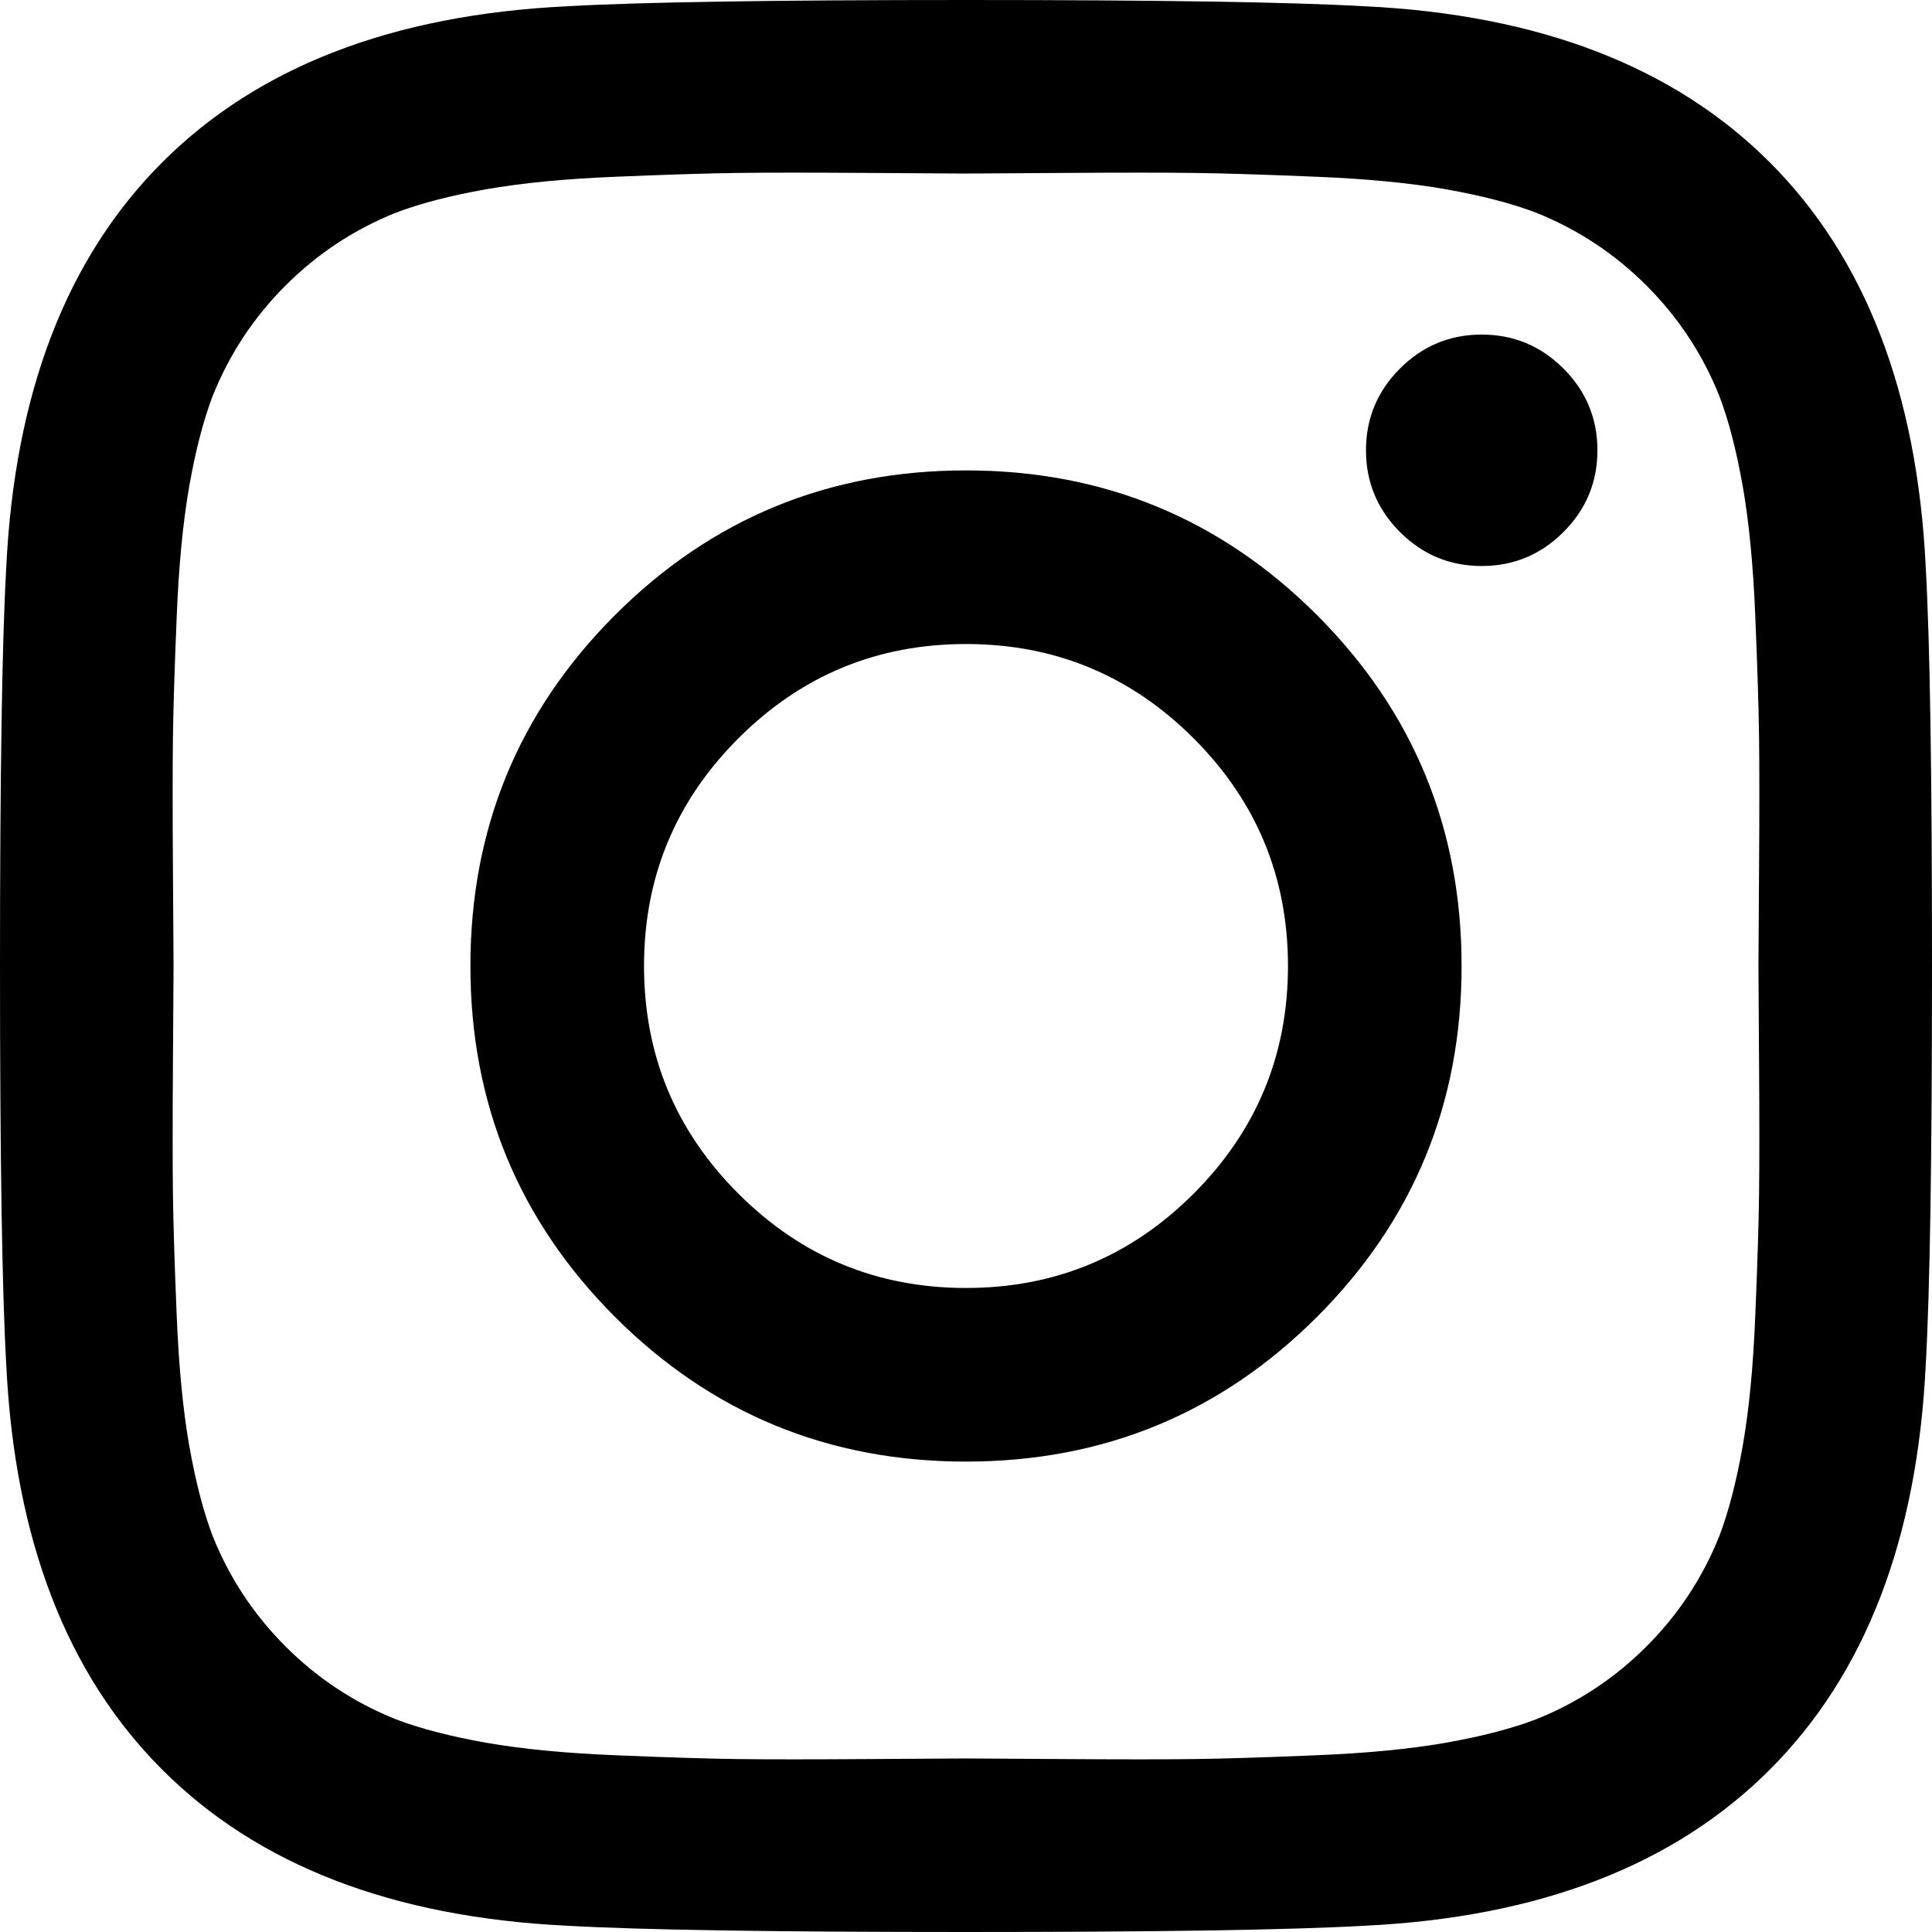
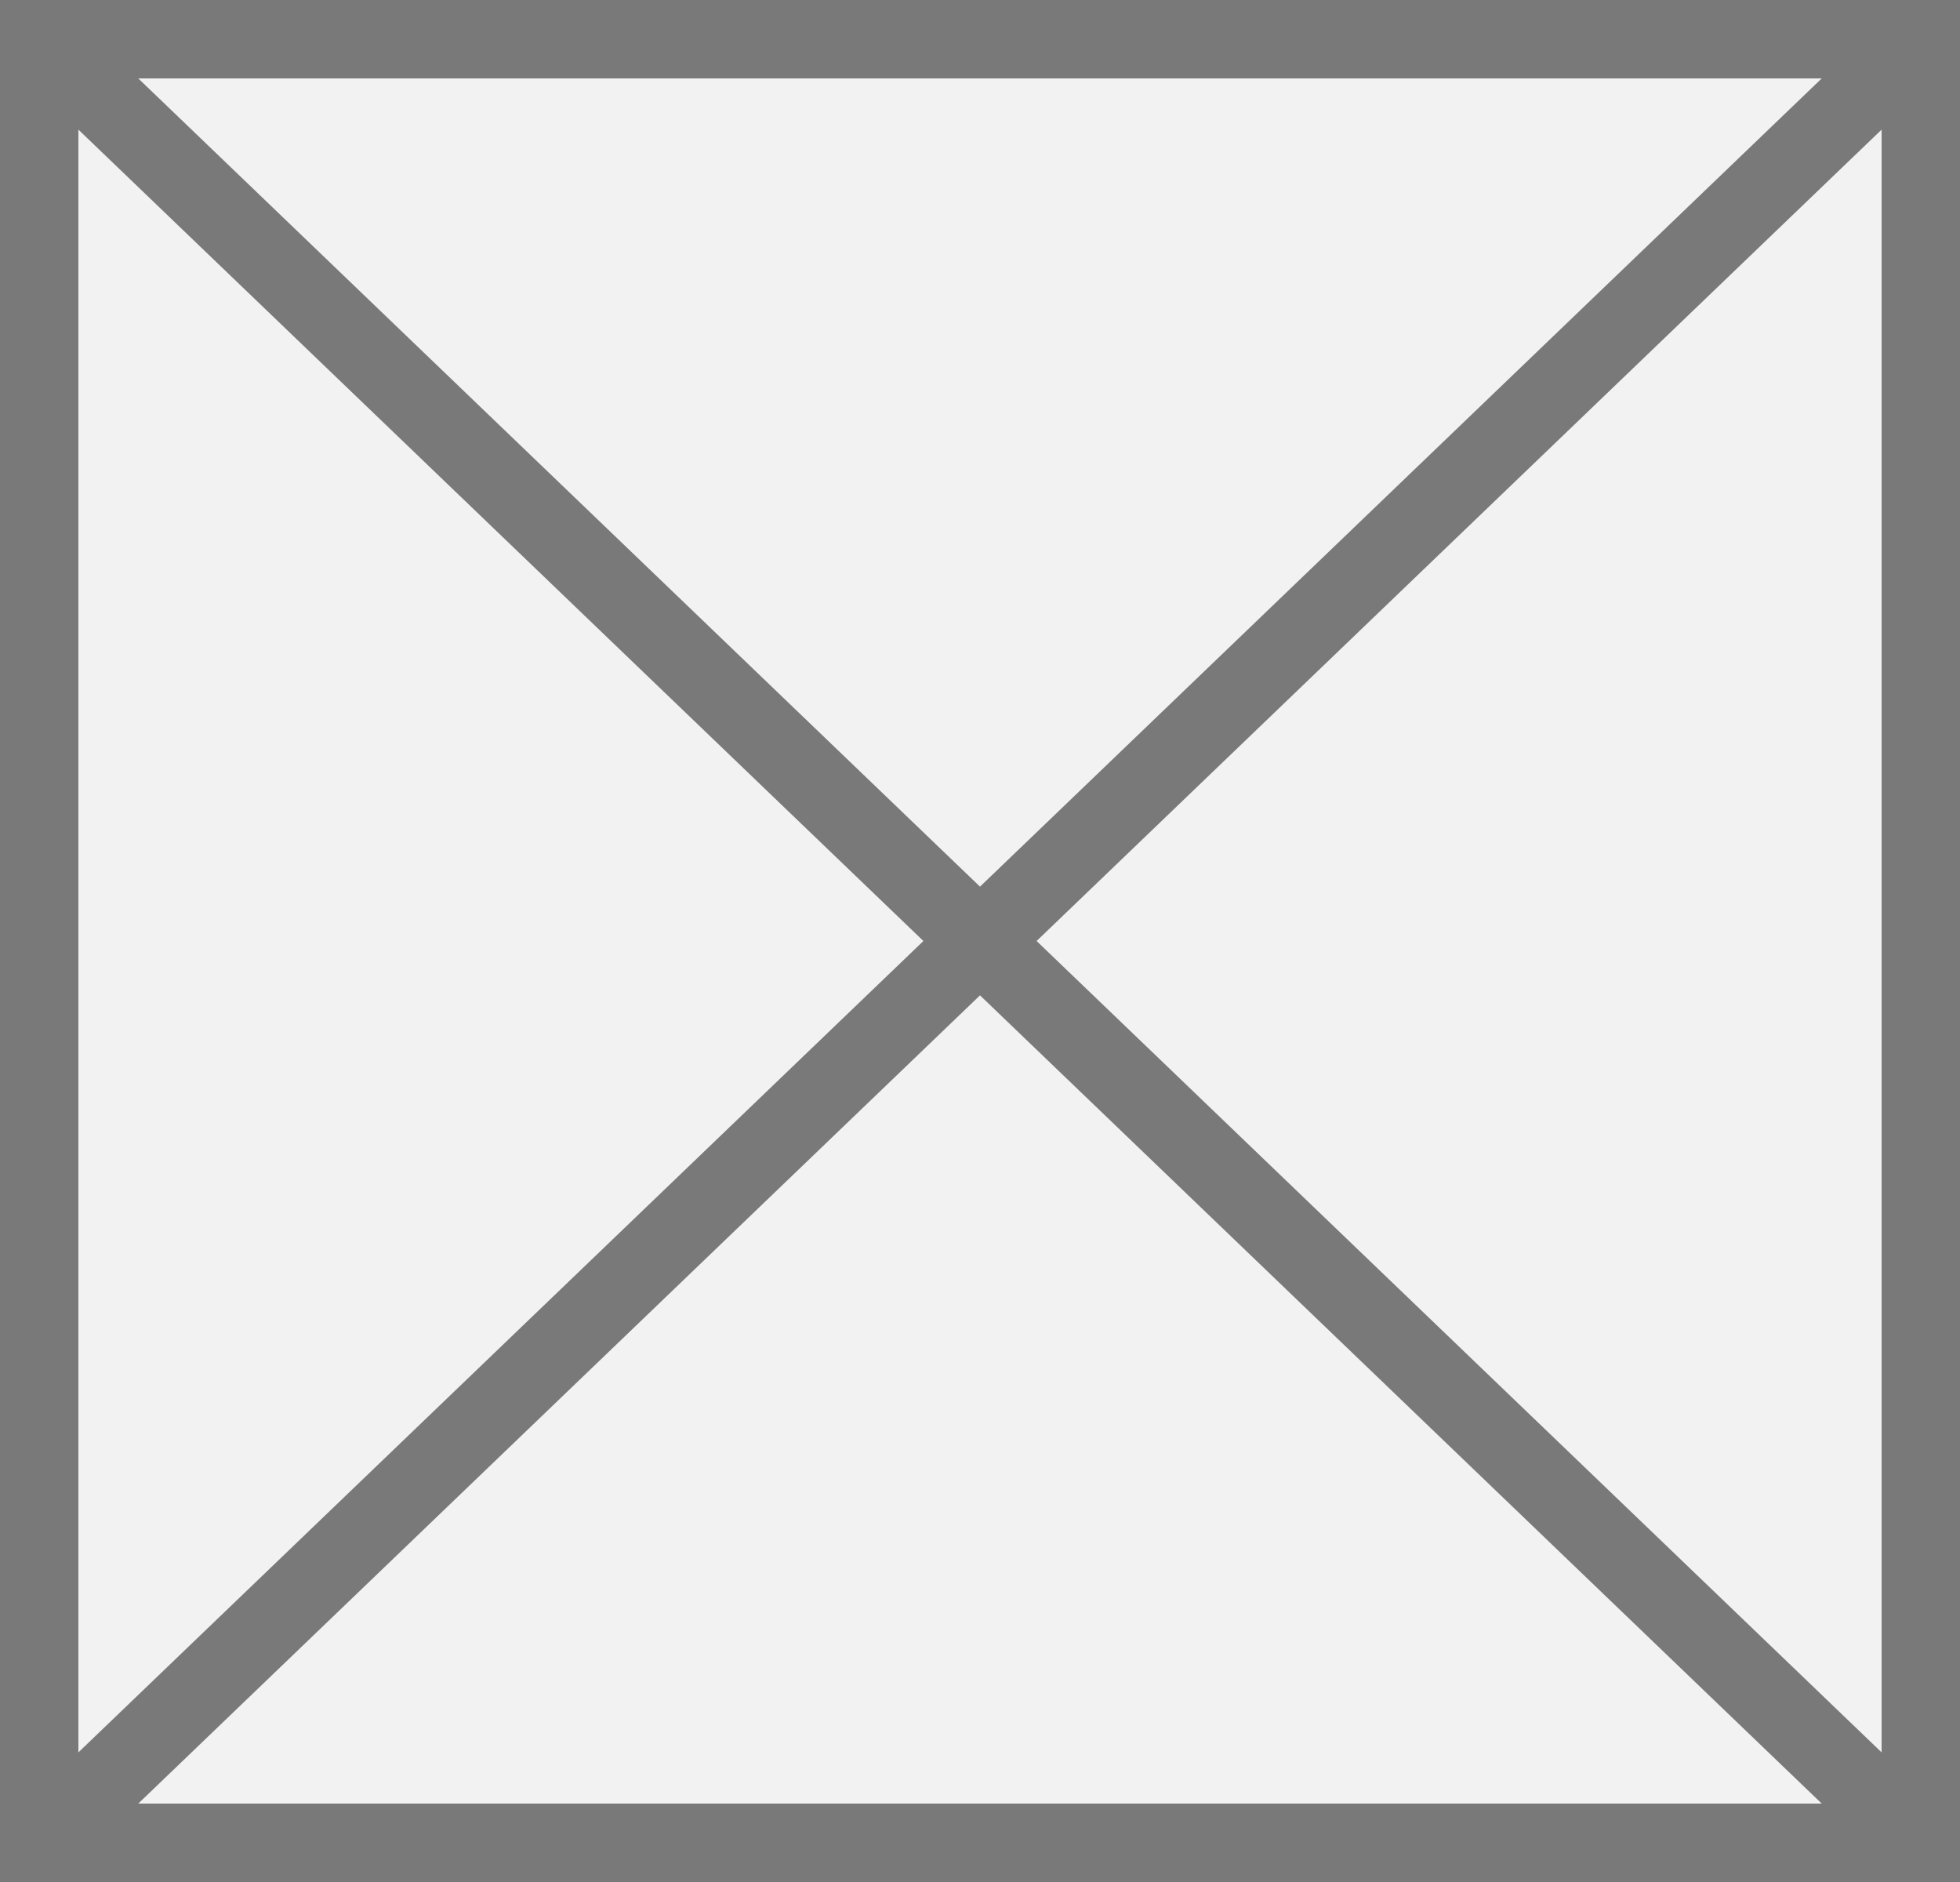
- <svg xmlns="http://www.w3.org/2000/svg" version="1.1" width="29px" height="29px">
-   <g transform="matrix(1 0 0 1 -317 -425 )">
-     <path d="M 17.917 17.917  C 18.861 16.973  19.333 15.834  19.333 14.5  C 19.333 13.166  18.861 12.027  17.917 11.083  C 16.973 10.139  15.834 9.667  14.5 9.667  C 13.166 9.667  12.027 10.139  11.083 11.083  C 10.139 12.027  9.667 13.166  9.667 14.5  C 9.667 15.834  10.139 16.973  11.083 17.917  C 12.027 18.861  13.166 19.333  14.5 19.333  C 15.834 19.333  16.973 18.861  17.917 17.917  Z M 19.768 9.232  C 21.215 10.68  21.939 12.436  21.939 14.5  C 21.939 16.564  21.215 18.32  19.768 19.768  C 18.32 21.215  16.564 21.939  14.5 21.939  C 12.436 21.939  10.68 21.215  9.232 19.768  C 7.785 18.32  7.061 16.564  7.061 14.5  C 7.061 12.436  7.785 10.68  9.232 9.232  C 10.68 7.785  12.436 7.061  14.5 7.061  C 16.564 7.061  18.32 7.785  19.768 9.232  Z M 23.468 5.532  C 23.808 5.872  23.978 6.281  23.978 6.759  C 23.978 7.237  23.808 7.646  23.468 7.986  C 23.128 8.326  22.719 8.496  22.241 8.496  C 21.763 8.496  21.354 8.326  21.014 7.986  C 20.674 7.646  20.504 7.237  20.504 6.759  C 20.504 6.281  20.674 5.872  21.014 5.532  C 21.354 5.192  21.763 5.022  22.241 5.022  C 22.719 5.022  23.128 5.192  23.468 5.532  Z M 15.944 2.596  C 15.07 2.602  14.588 2.605  14.5 2.605  C 14.412 2.605  13.93 2.602  13.056 2.596  C 12.181 2.59  11.517 2.59  11.064 2.596  C 10.611 2.602  10.003 2.621  9.242 2.653  C 8.48 2.684  7.832 2.747  7.297 2.841  C 6.762 2.936  6.312 3.052  5.947 3.191  C 5.318 3.442  4.764 3.808  4.286 4.286  C 3.808 4.764  3.442 5.318  3.191 5.947  C 3.052 6.312  2.936 6.762  2.841 7.297  C 2.747 7.832  2.684 8.48  2.653 9.242  C 2.621 10.003  2.602 10.611  2.596 11.064  C 2.59 11.517  2.59 12.181  2.596 13.056  C 2.602 13.93  2.605 14.412  2.605 14.5  C 2.605 14.588  2.602 15.07  2.596 15.944  C 2.59 16.819  2.59 17.483  2.596 17.936  C 2.602 18.389  2.621 18.997  2.653 19.758  C 2.684 20.52  2.747 21.168  2.841 21.703  C 2.936 22.238  3.052 22.688  3.191 23.053  C 3.442 23.682  3.808 24.236  4.286 24.714  C 4.764 25.192  5.318 25.558  5.947 25.809  C 6.312 25.948  6.762 26.064  7.297 26.159  C 7.832 26.253  8.48 26.316  9.242 26.347  C 10.003 26.379  10.611 26.398  11.064 26.404  C 11.517 26.41  12.181 26.41  13.056 26.404  C 13.93 26.398  14.412 26.395  14.5 26.395  C 14.588 26.395  15.07 26.398  15.944 26.404  C 16.819 26.41  17.483 26.41  17.936 26.404  C 18.389 26.398  18.997 26.379  19.758 26.347  C 20.52 26.316  21.168 26.253  21.703 26.159  C 22.238 26.064  22.688 25.948  23.053 25.809  C 23.682 25.558  24.236 25.192  24.714 24.714  C 25.192 24.236  25.558 23.682  25.809 23.053  C 25.948 22.688  26.064 22.238  26.159 21.703  C 26.253 21.168  26.316 20.52  26.347 19.758  C 26.379 18.997  26.398 18.389  26.404 17.936  C 26.41 17.483  26.41 16.819  26.404 15.944  C 26.398 15.07  26.395 14.588  26.395 14.5  C 26.395 14.412  26.398 13.93  26.404 13.056  C 26.41 12.181  26.41 11.517  26.404 11.064  C 26.398 10.611  26.379 10.003  26.347 9.242  C 26.316 8.48  26.253 7.832  26.159 7.297  C 26.064 6.762  25.948 6.312  25.809 5.947  C 25.558 5.318  25.192 4.764  24.714 4.286  C 24.236 3.808  23.682 3.442  23.053 3.191  C 22.688 3.052  22.238 2.936  21.703 2.841  C 21.168 2.747  20.52 2.684  19.758 2.653  C 18.997 2.621  18.389 2.602  17.936 2.596  C 17.483 2.59  16.819 2.59  15.944 2.596  Z M 28.906 8.515  C 28.969 9.623  29 11.618  29 14.5  C 29 17.382  28.969 19.377  28.906 20.485  C 28.78 23.103  27.999 25.13  26.564 26.564  C 25.13 27.999  23.103 28.78  20.485 28.906  C 19.377 28.969  17.382 29  14.5 29  C 11.618 29  9.623 28.969  8.515 28.906  C 5.897 28.78  3.87 27.999  2.436 26.564  C 1.001 25.13  0.22 23.103  0.094 20.485  C 0.031 19.377  0 17.382  0 14.5  C 0 11.618  0.031 9.623  0.094 8.515  C 0.22 5.897  1.001 3.87  2.436 2.436  C 3.87 1.001  5.897 0.22  8.515 0.094  C 9.623 0.031  11.618 0  14.5 0  C 17.382 0  19.377 0.031  20.485 0.094  C 23.103 0.22  25.13 1.001  26.564 2.436  C 27.999 3.87  28.78 5.897  28.906 8.515  Z " fill-rule="nonzero" fill="#000000" stroke="none" transform="matrix(1 0 0 1 317 425 )" />
+ <svg xmlns="http://www.w3.org/2000/svg" version="1.1" width="25px" height="24px">
+   <g transform="matrix(1 0 0 1 -93 -2265 )">
+     <path d="M 93.5 2265.5  L 117.5 2265.5  L 117.5 2288.5  L 93.5 2288.5  L 93.5 2265.5  Z " fill-rule="nonzero" fill="#f2f2f2" stroke="none" />
+     <path d="M 93.5 2265.5  L 117.5 2265.5  L 117.5 2288.5  L 93.5 2288.5  L 93.5 2265.5  Z " stroke-width="1" stroke="#797979" fill="none" />
+     <path d="M 93.376 2265.361  L 117.624 2288.639  M 117.624 2265.361  L 93.376 2288.639  " stroke-width="1" stroke="#797979" fill="none" />
  </g>
</svg>
